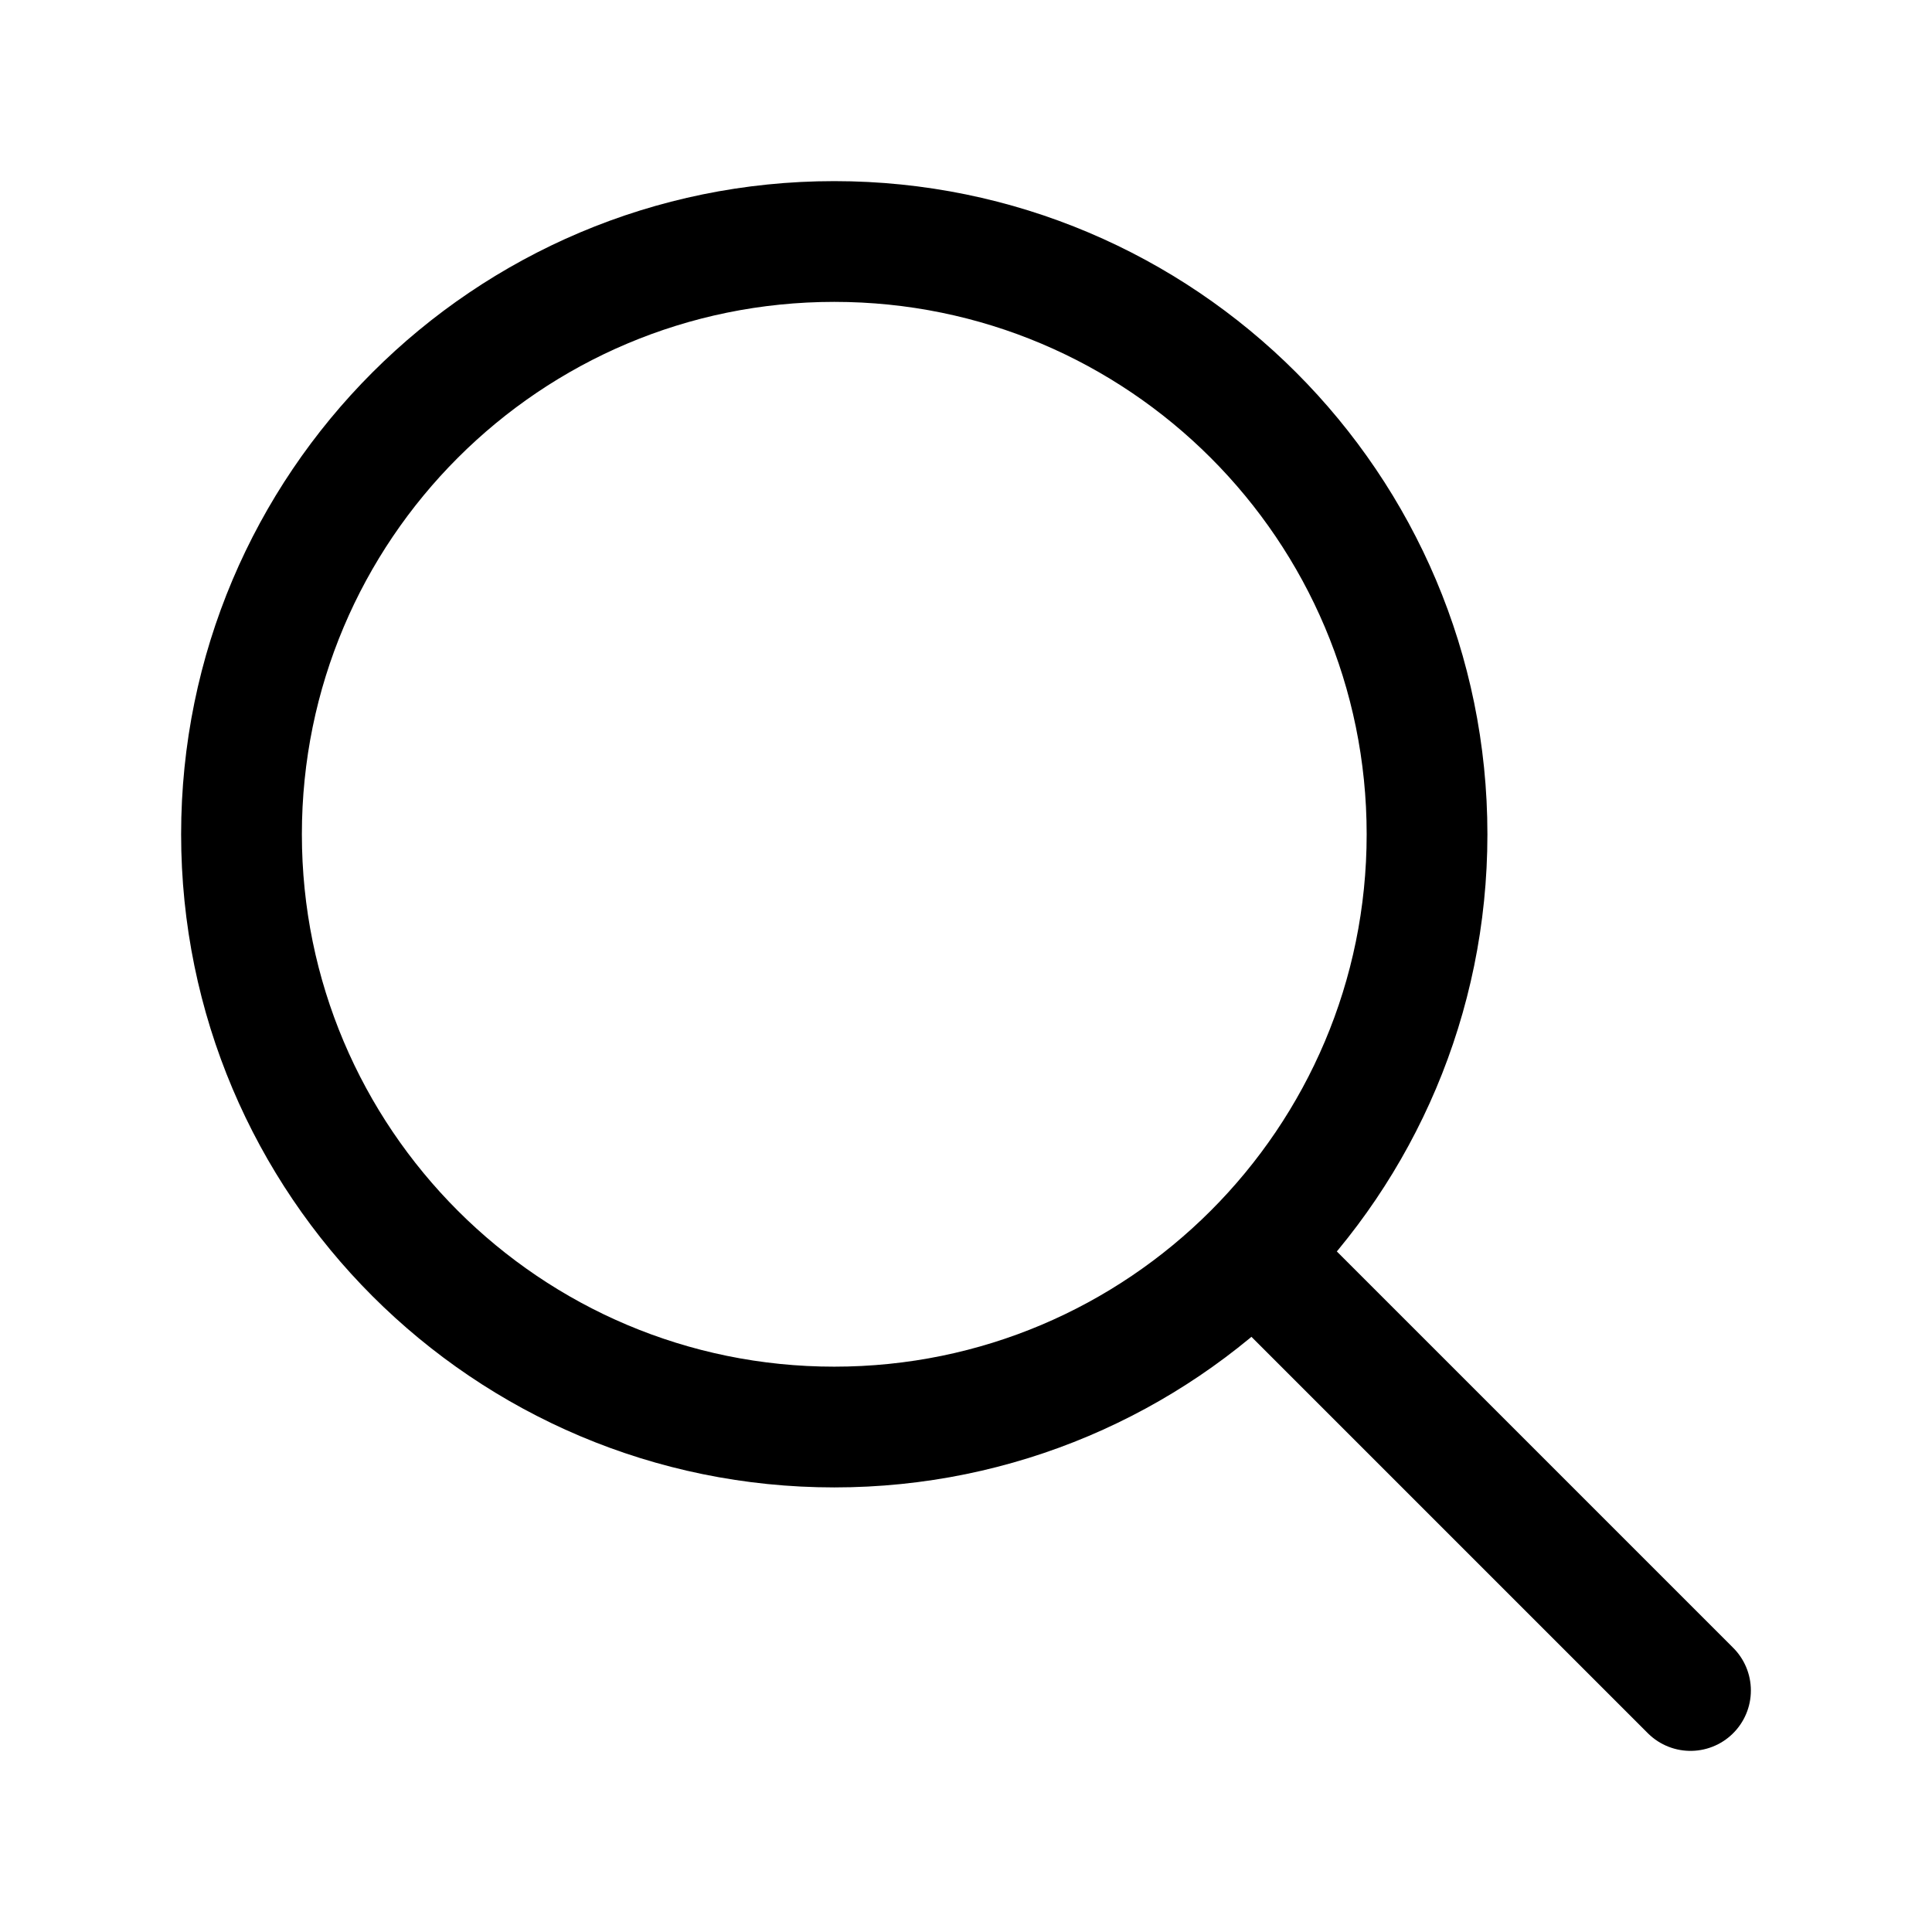
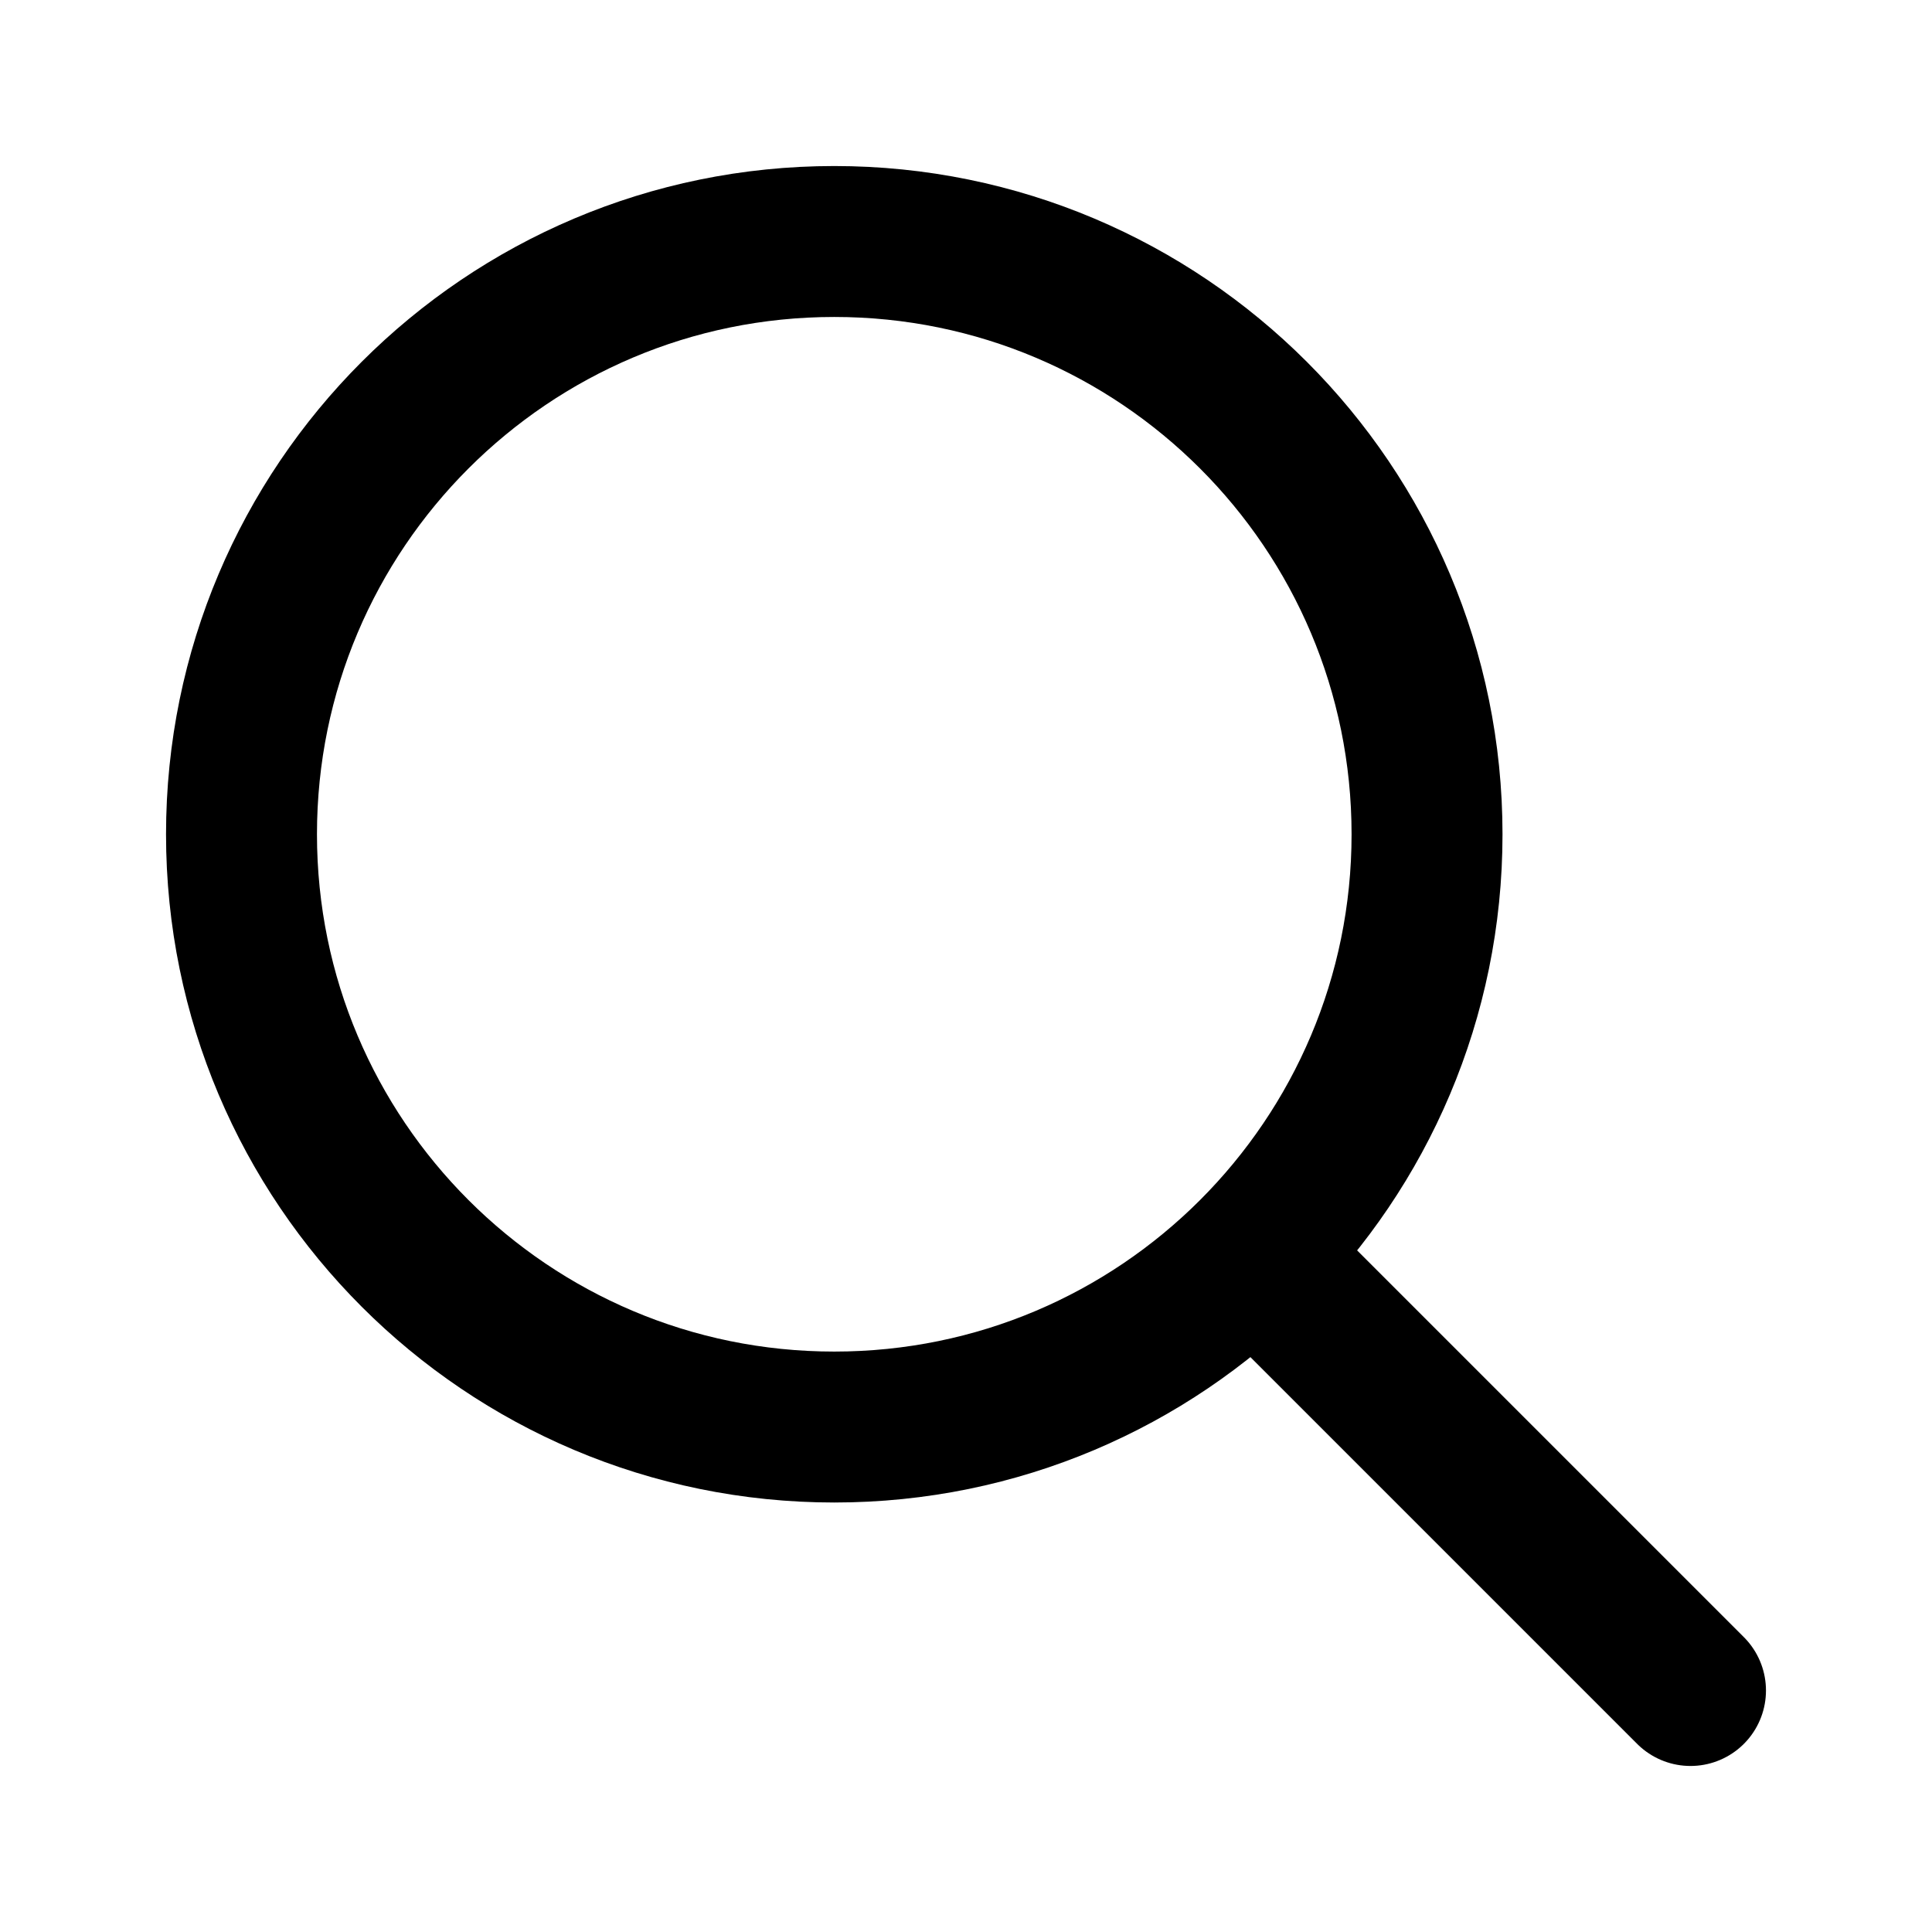
<svg xmlns="http://www.w3.org/2000/svg" class="ionicon" viewBox="0 0 512 512">
-   <path d="M221.09 64a157.09 157.09 0 10157.09 157.09A157.1 157.1 0 00221.09 64z" fill="none" stroke="currentColor" stroke-miterlimit="10" stroke-width="32" />
-   <path fill="none" stroke="currentColor" stroke-linecap="round" stroke-miterlimit="10" stroke-width="32" d="M338.29 338.29L448 448" />
+   <path d="M221.09 64a157.09 157.09 0 10157.09 157.09A157.1 157.1 0 00221.09 64z" fill="none" stroke="currentColor" stroke-miterlimit="10" stroke-width="40" />
+   <path fill="none" stroke="currentColor" stroke-linecap="round" stroke-miterlimit="10" stroke-width="40" d="M338.29 338.29L448 448" />
</svg>
